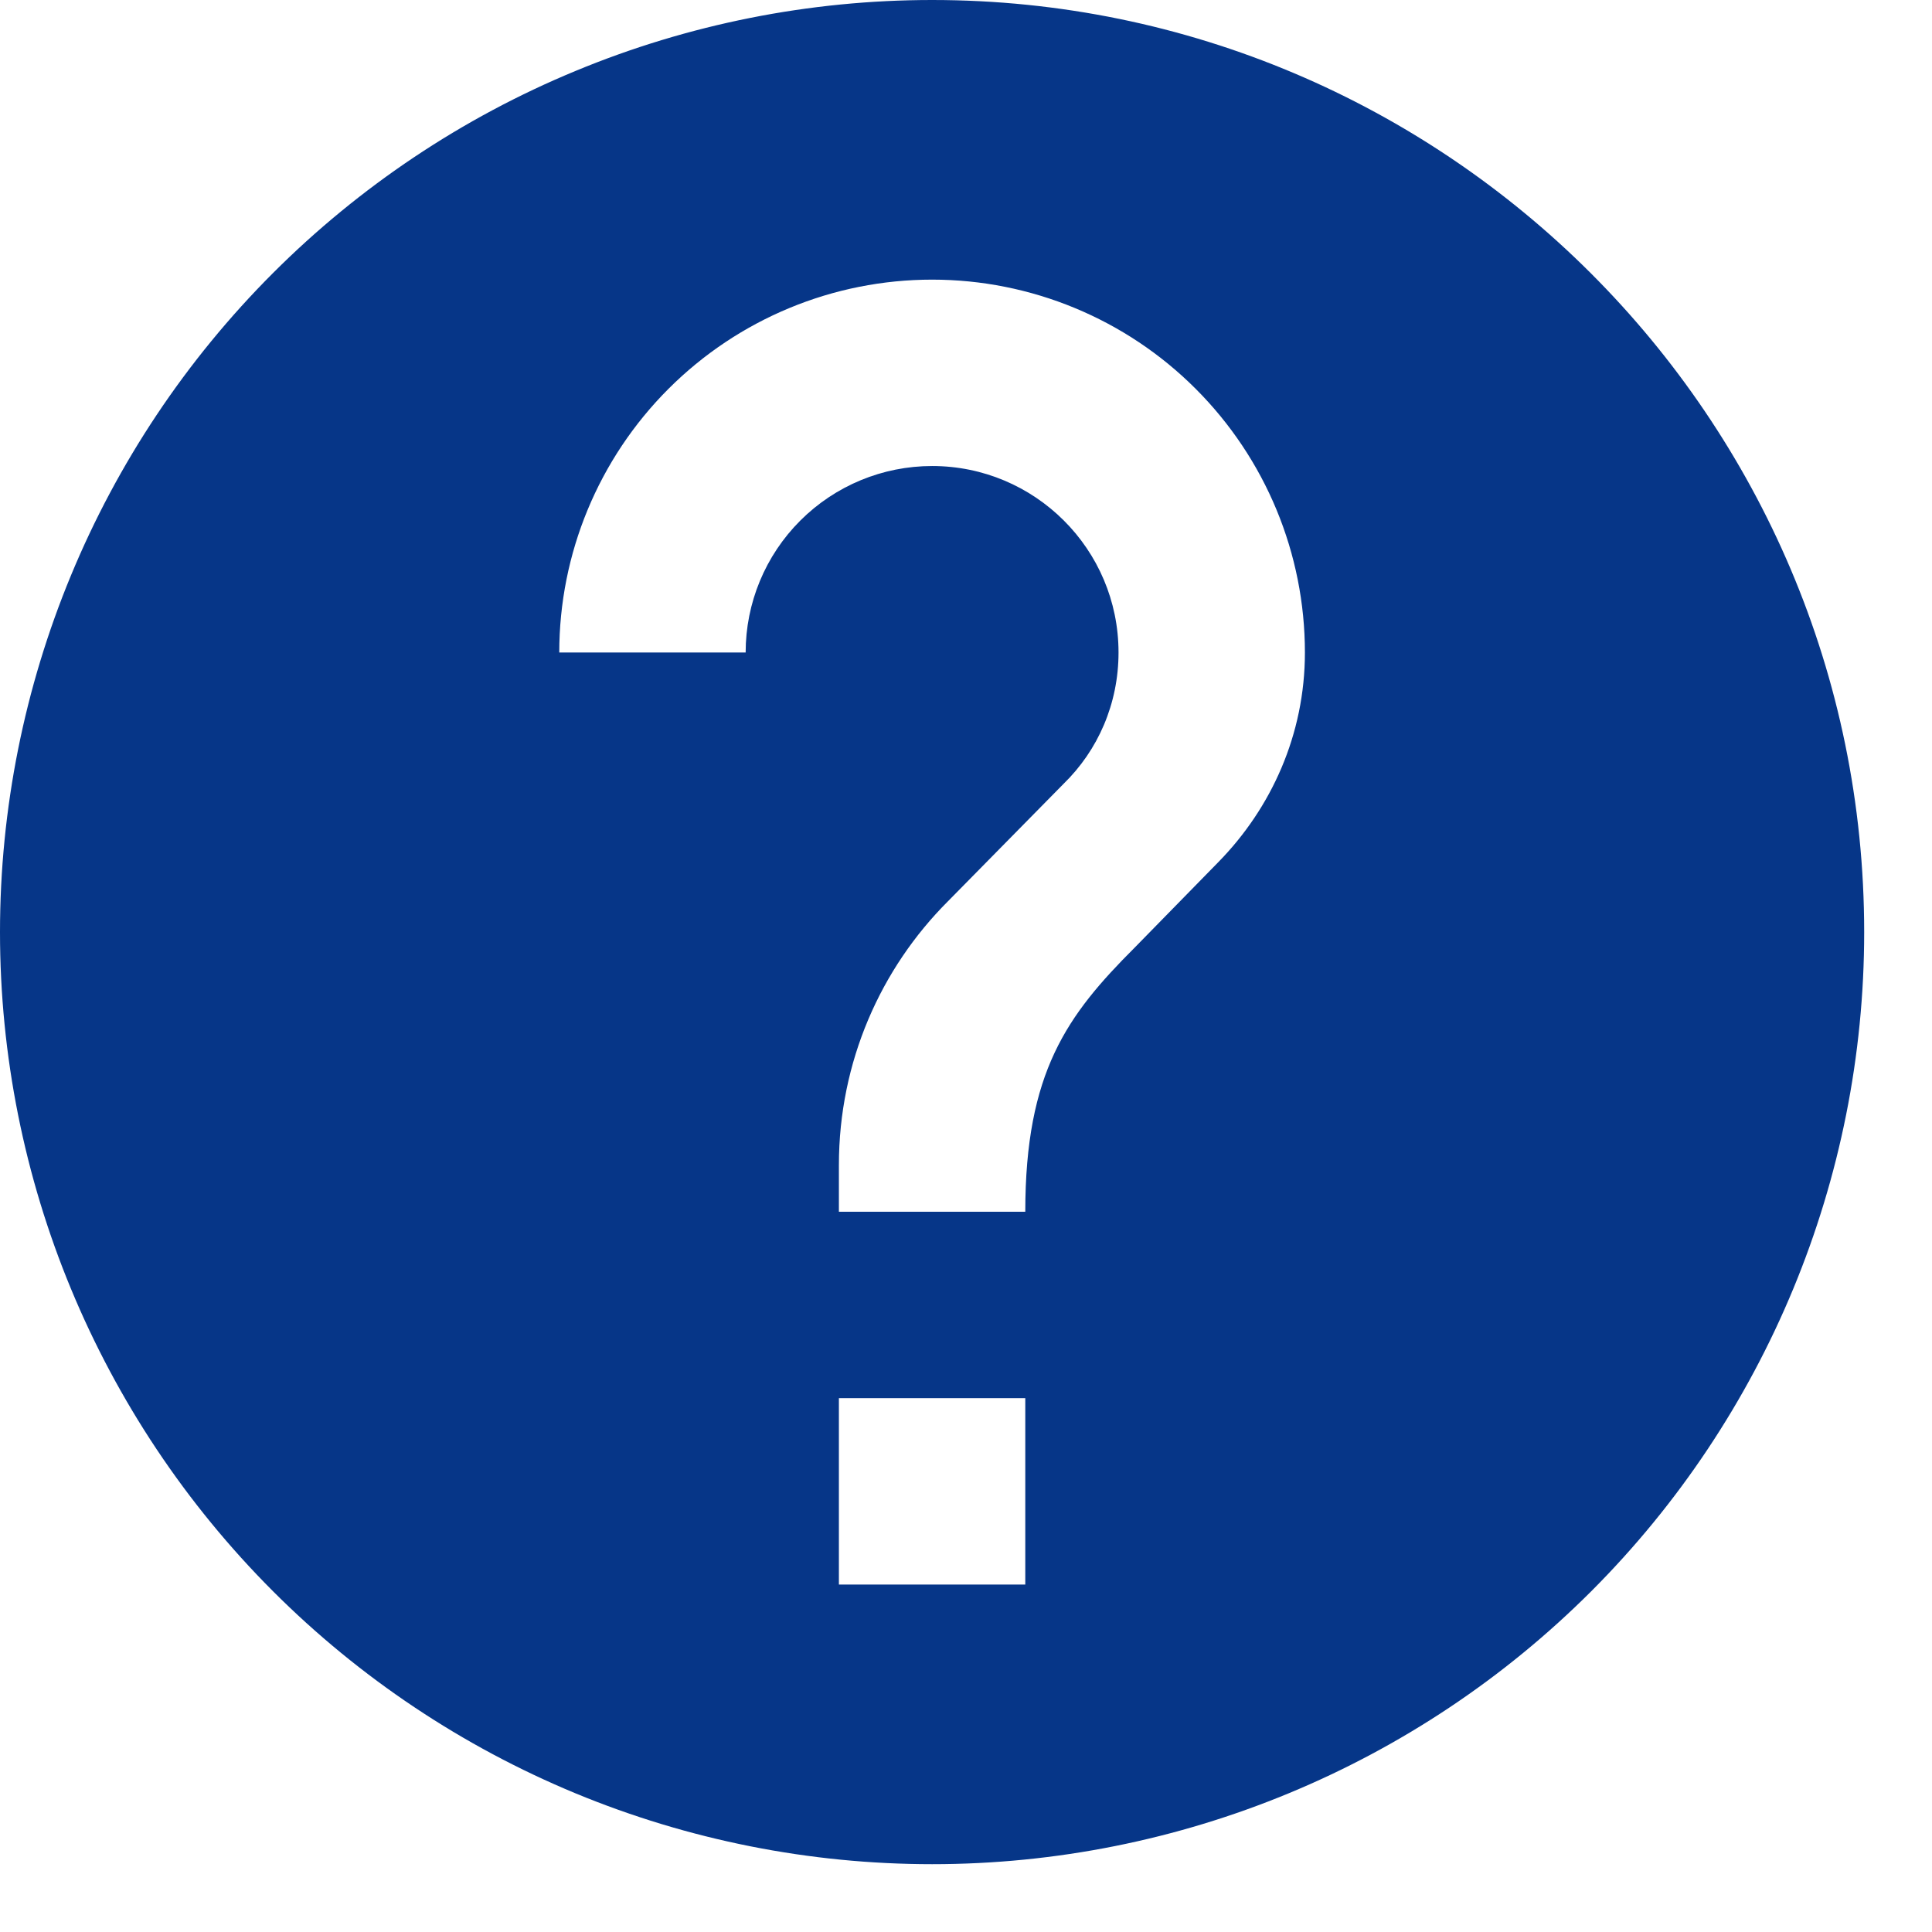
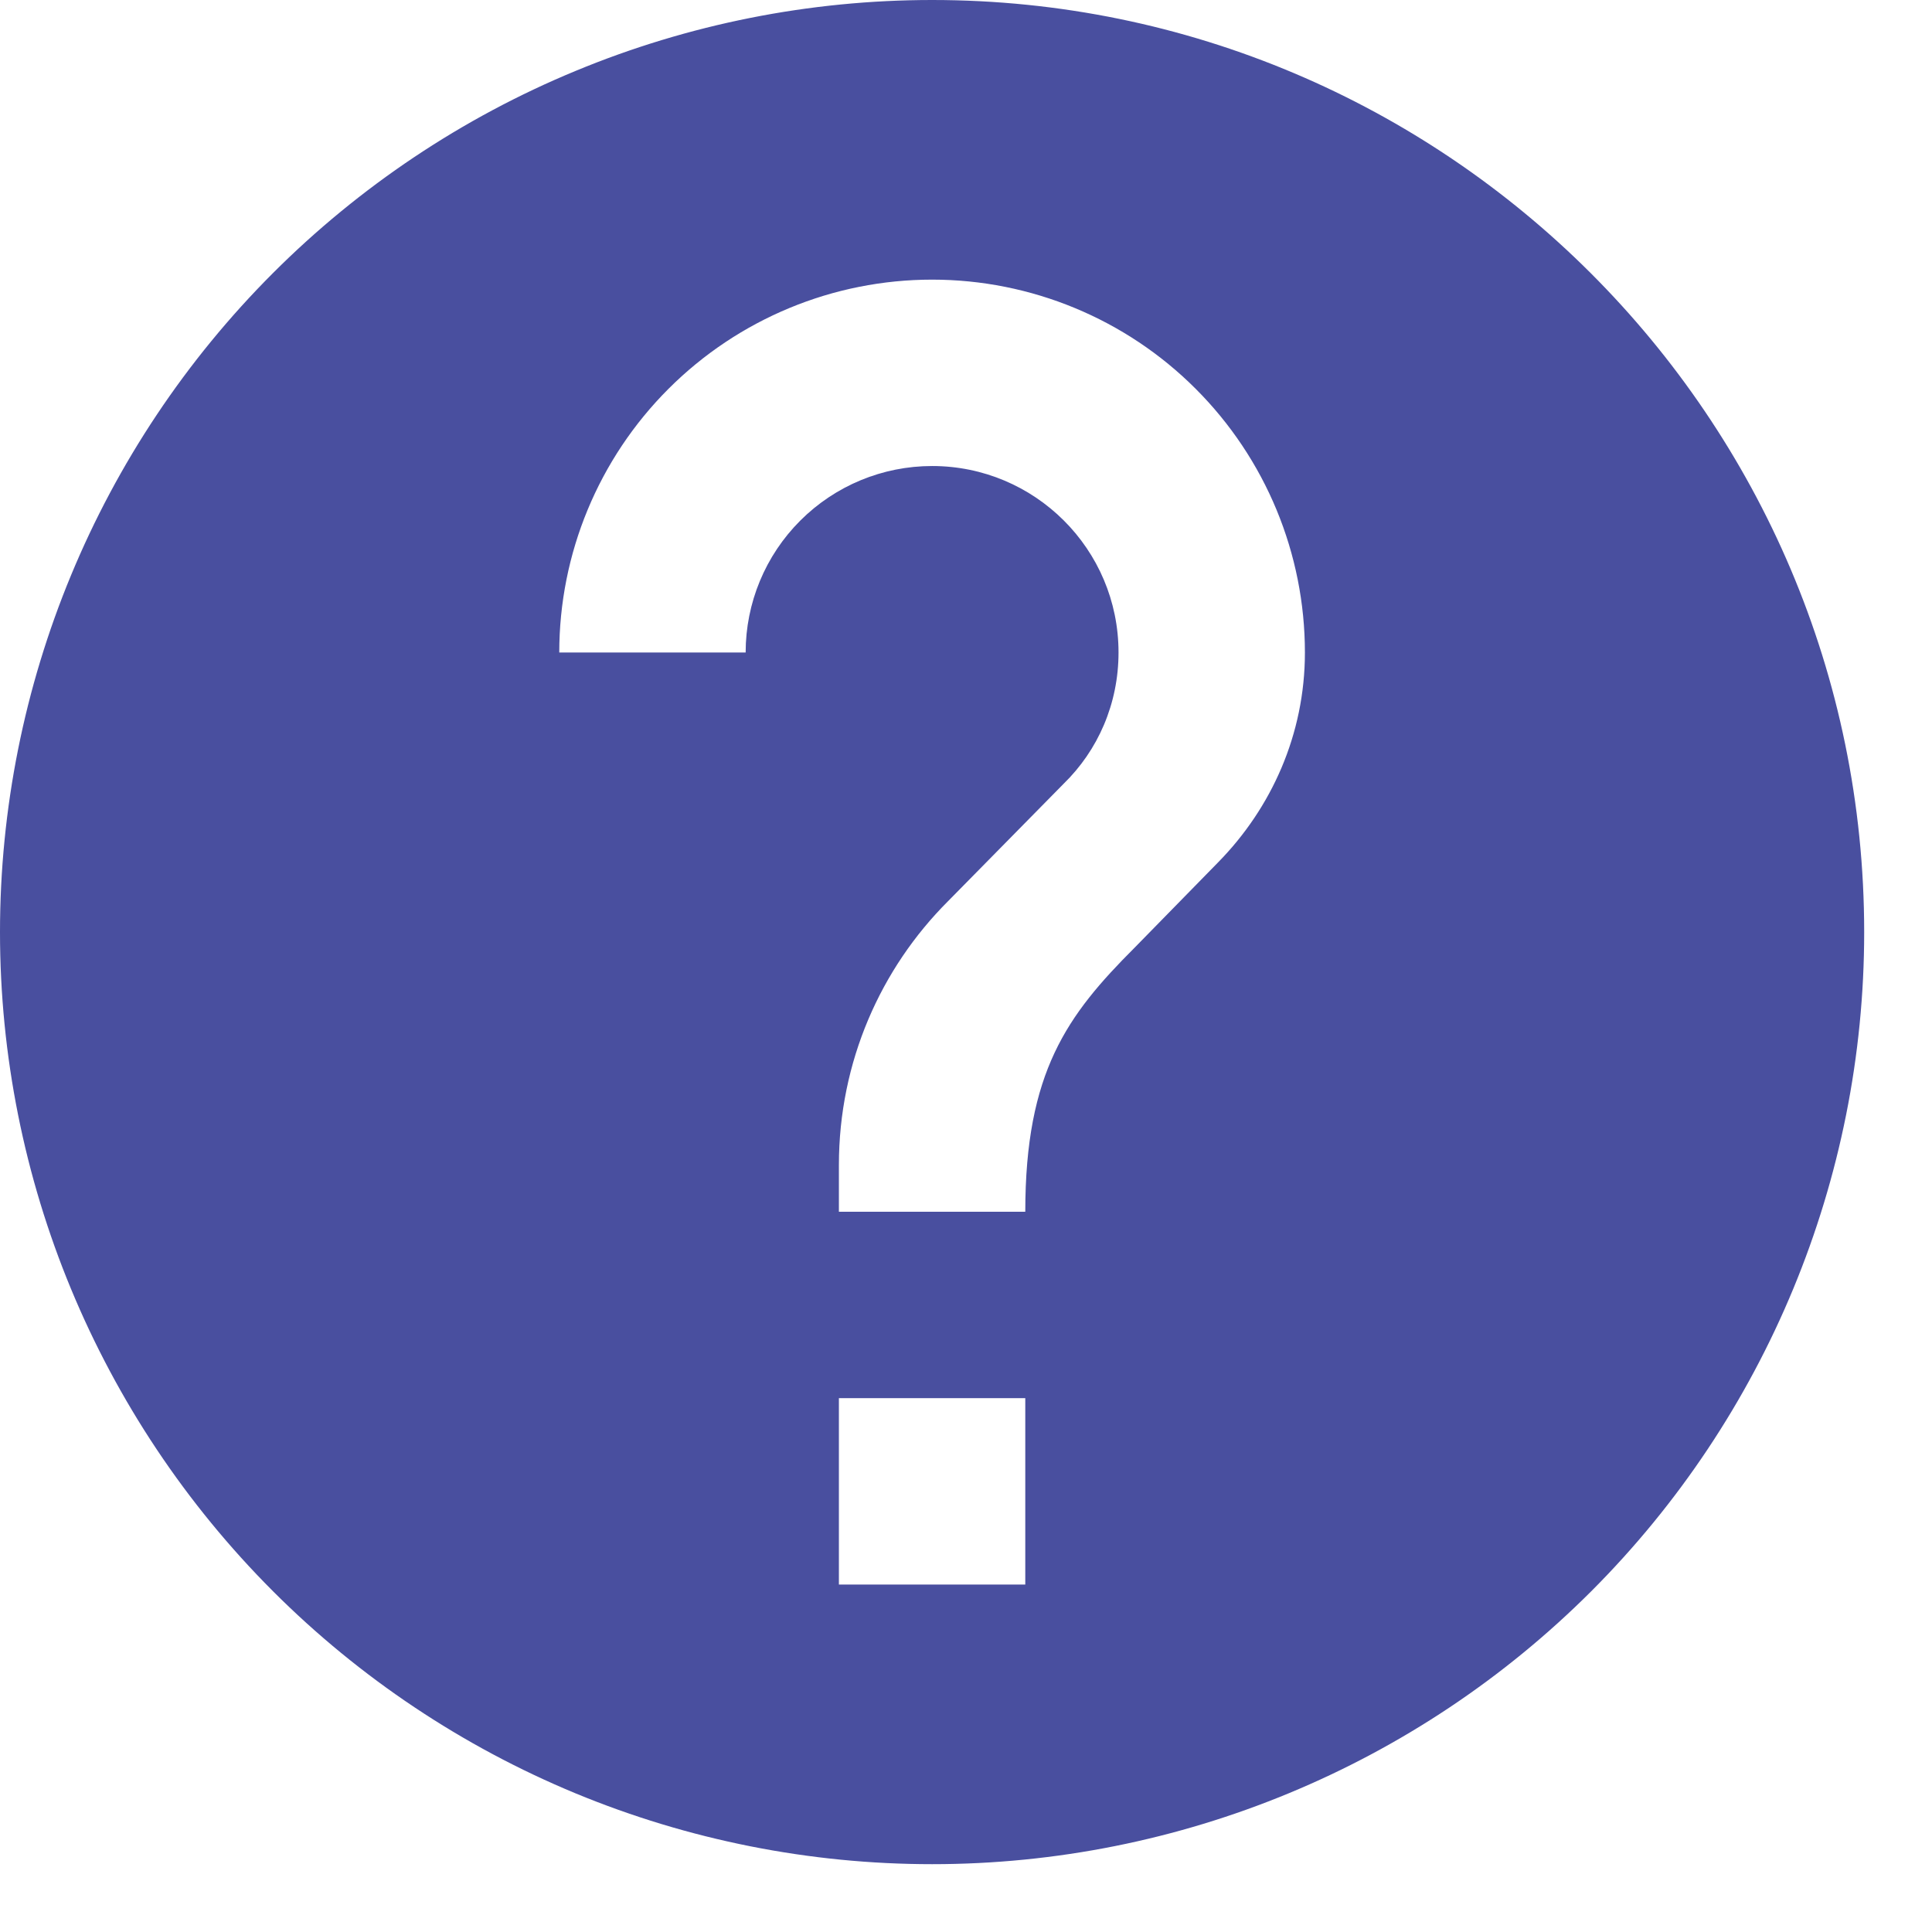
<svg xmlns="http://www.w3.org/2000/svg" width="19" height="19" viewBox="0 0 19 19" fill="none">
-   <path d="M11.981 8.479L11.156 9.322C10.496 9.982 10.083 10.542 10.083 11.917H8.25V11.458C8.25 10.441 8.662 9.524 9.322 8.864L10.459 7.709C10.798 7.379 11 6.921 11 6.417C11 5.399 10.175 4.583 9.167 4.583C8.68 4.583 8.214 4.776 7.87 5.12C7.526 5.464 7.333 5.93 7.333 6.417H5.5C5.5 5.444 5.886 4.512 6.574 3.824C7.262 3.136 8.194 2.75 9.167 2.75C10.139 2.75 11.072 3.136 11.759 3.824C12.447 4.512 12.833 5.444 12.833 6.417C12.833 7.223 12.503 7.947 11.981 8.479ZM10.083 15.583H8.25V13.75H10.083M9.167 0C7.963 0 6.771 0.237 5.659 0.698C4.547 1.158 3.536 1.834 2.685 2.685C0.966 4.404 0 6.736 0 9.167C0 11.598 0.966 13.929 2.685 15.649C3.536 16.5 4.547 17.175 5.659 17.636C6.771 18.096 7.963 18.333 9.167 18.333C11.598 18.333 13.929 17.368 15.649 15.649C17.368 13.929 18.333 11.598 18.333 9.167C18.333 4.098 14.208 0 9.167 0Z" fill="#063688" />
+   <path d="M11.981 8.479L11.156 9.322C10.496 9.982 10.083 10.542 10.083 11.917H8.25V11.458C8.25 10.441 8.662 9.524 9.322 8.864L10.459 7.709C10.798 7.379 11 6.921 11 6.417C11 5.399 10.175 4.583 9.167 4.583C8.68 4.583 8.214 4.776 7.87 5.12C7.526 5.464 7.333 5.93 7.333 6.417H5.5C5.5 5.444 5.886 4.512 6.574 3.824C7.262 3.136 8.194 2.75 9.167 2.75C10.139 2.75 11.072 3.136 11.759 3.824C12.447 4.512 12.833 5.444 12.833 6.417C12.833 7.223 12.503 7.947 11.981 8.479ZM10.083 15.583H8.25V13.75H10.083M9.167 0C7.963 0 6.771 0.237 5.659 0.698C4.547 1.158 3.536 1.834 2.685 2.685C0.966 4.404 0 6.736 0 9.167C0 11.598 0.966 13.929 2.685 15.649C3.536 16.5 4.547 17.175 5.659 17.636C6.771 18.096 7.963 18.333 9.167 18.333C11.598 18.333 13.929 17.368 15.649 15.649C17.368 13.929 18.333 11.598 18.333 9.167C18.333 4.098 14.208 0 9.167 0Z" fill="#494f9f" />
</svg>
